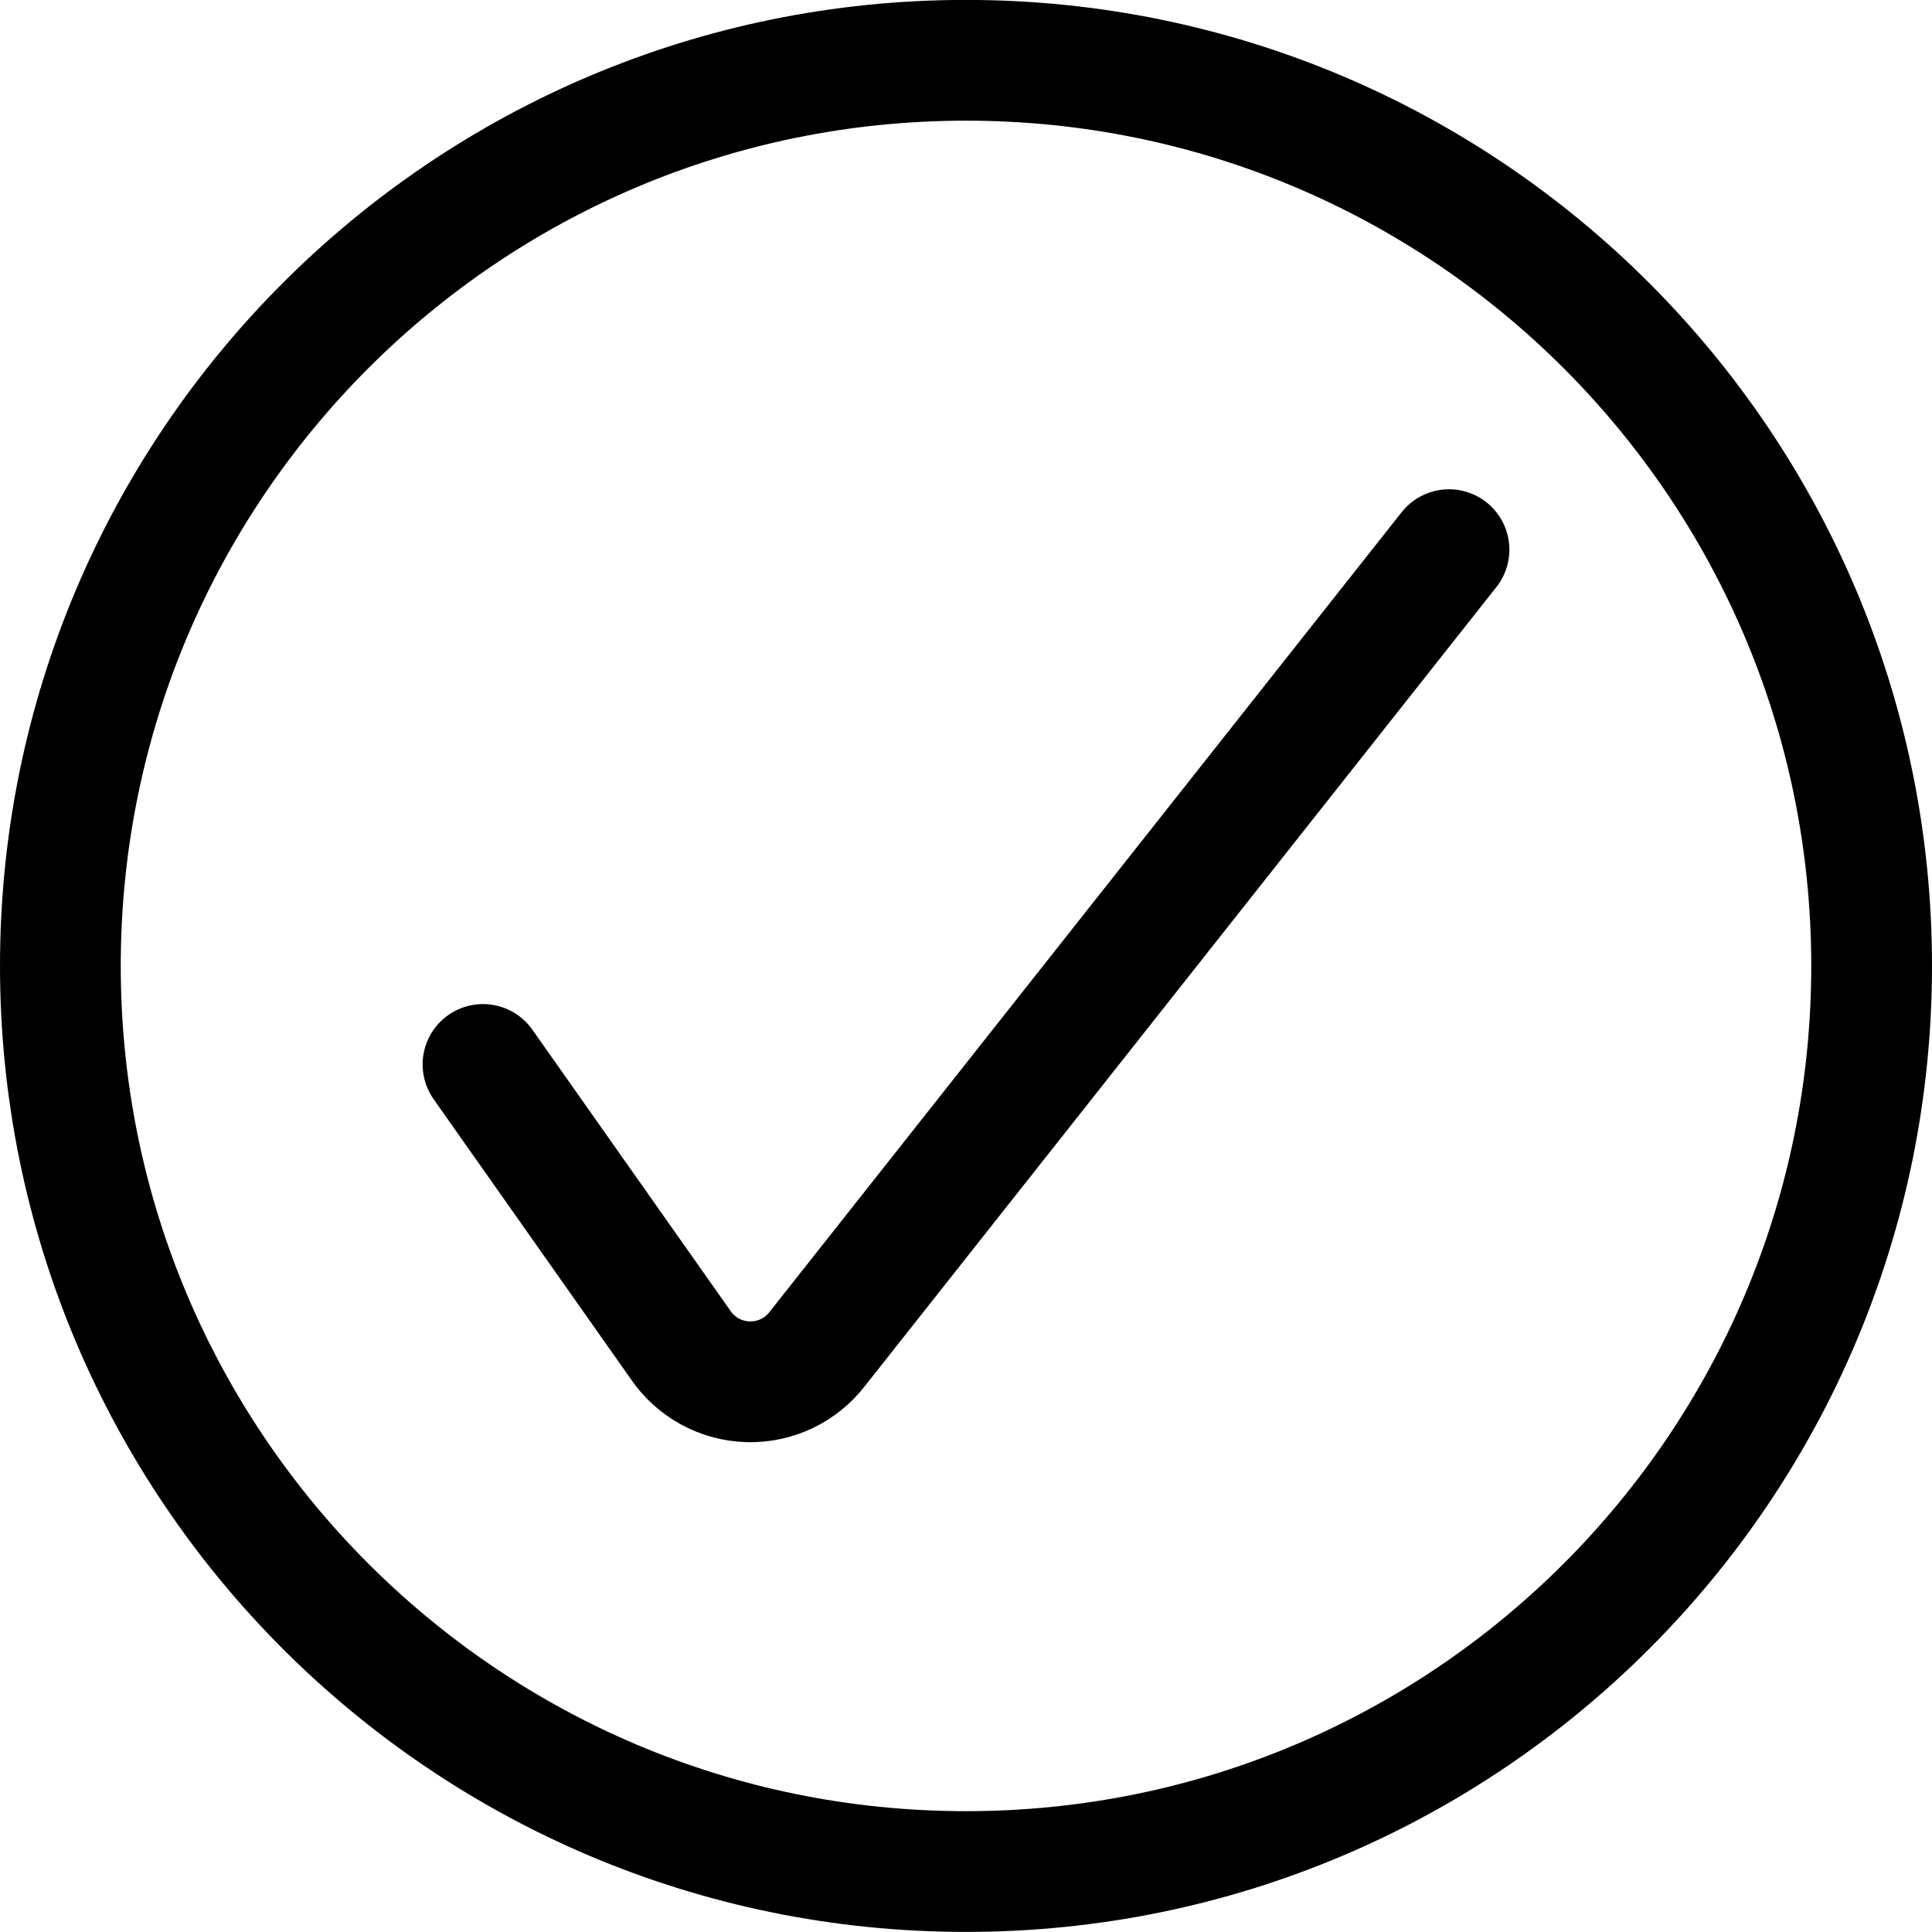
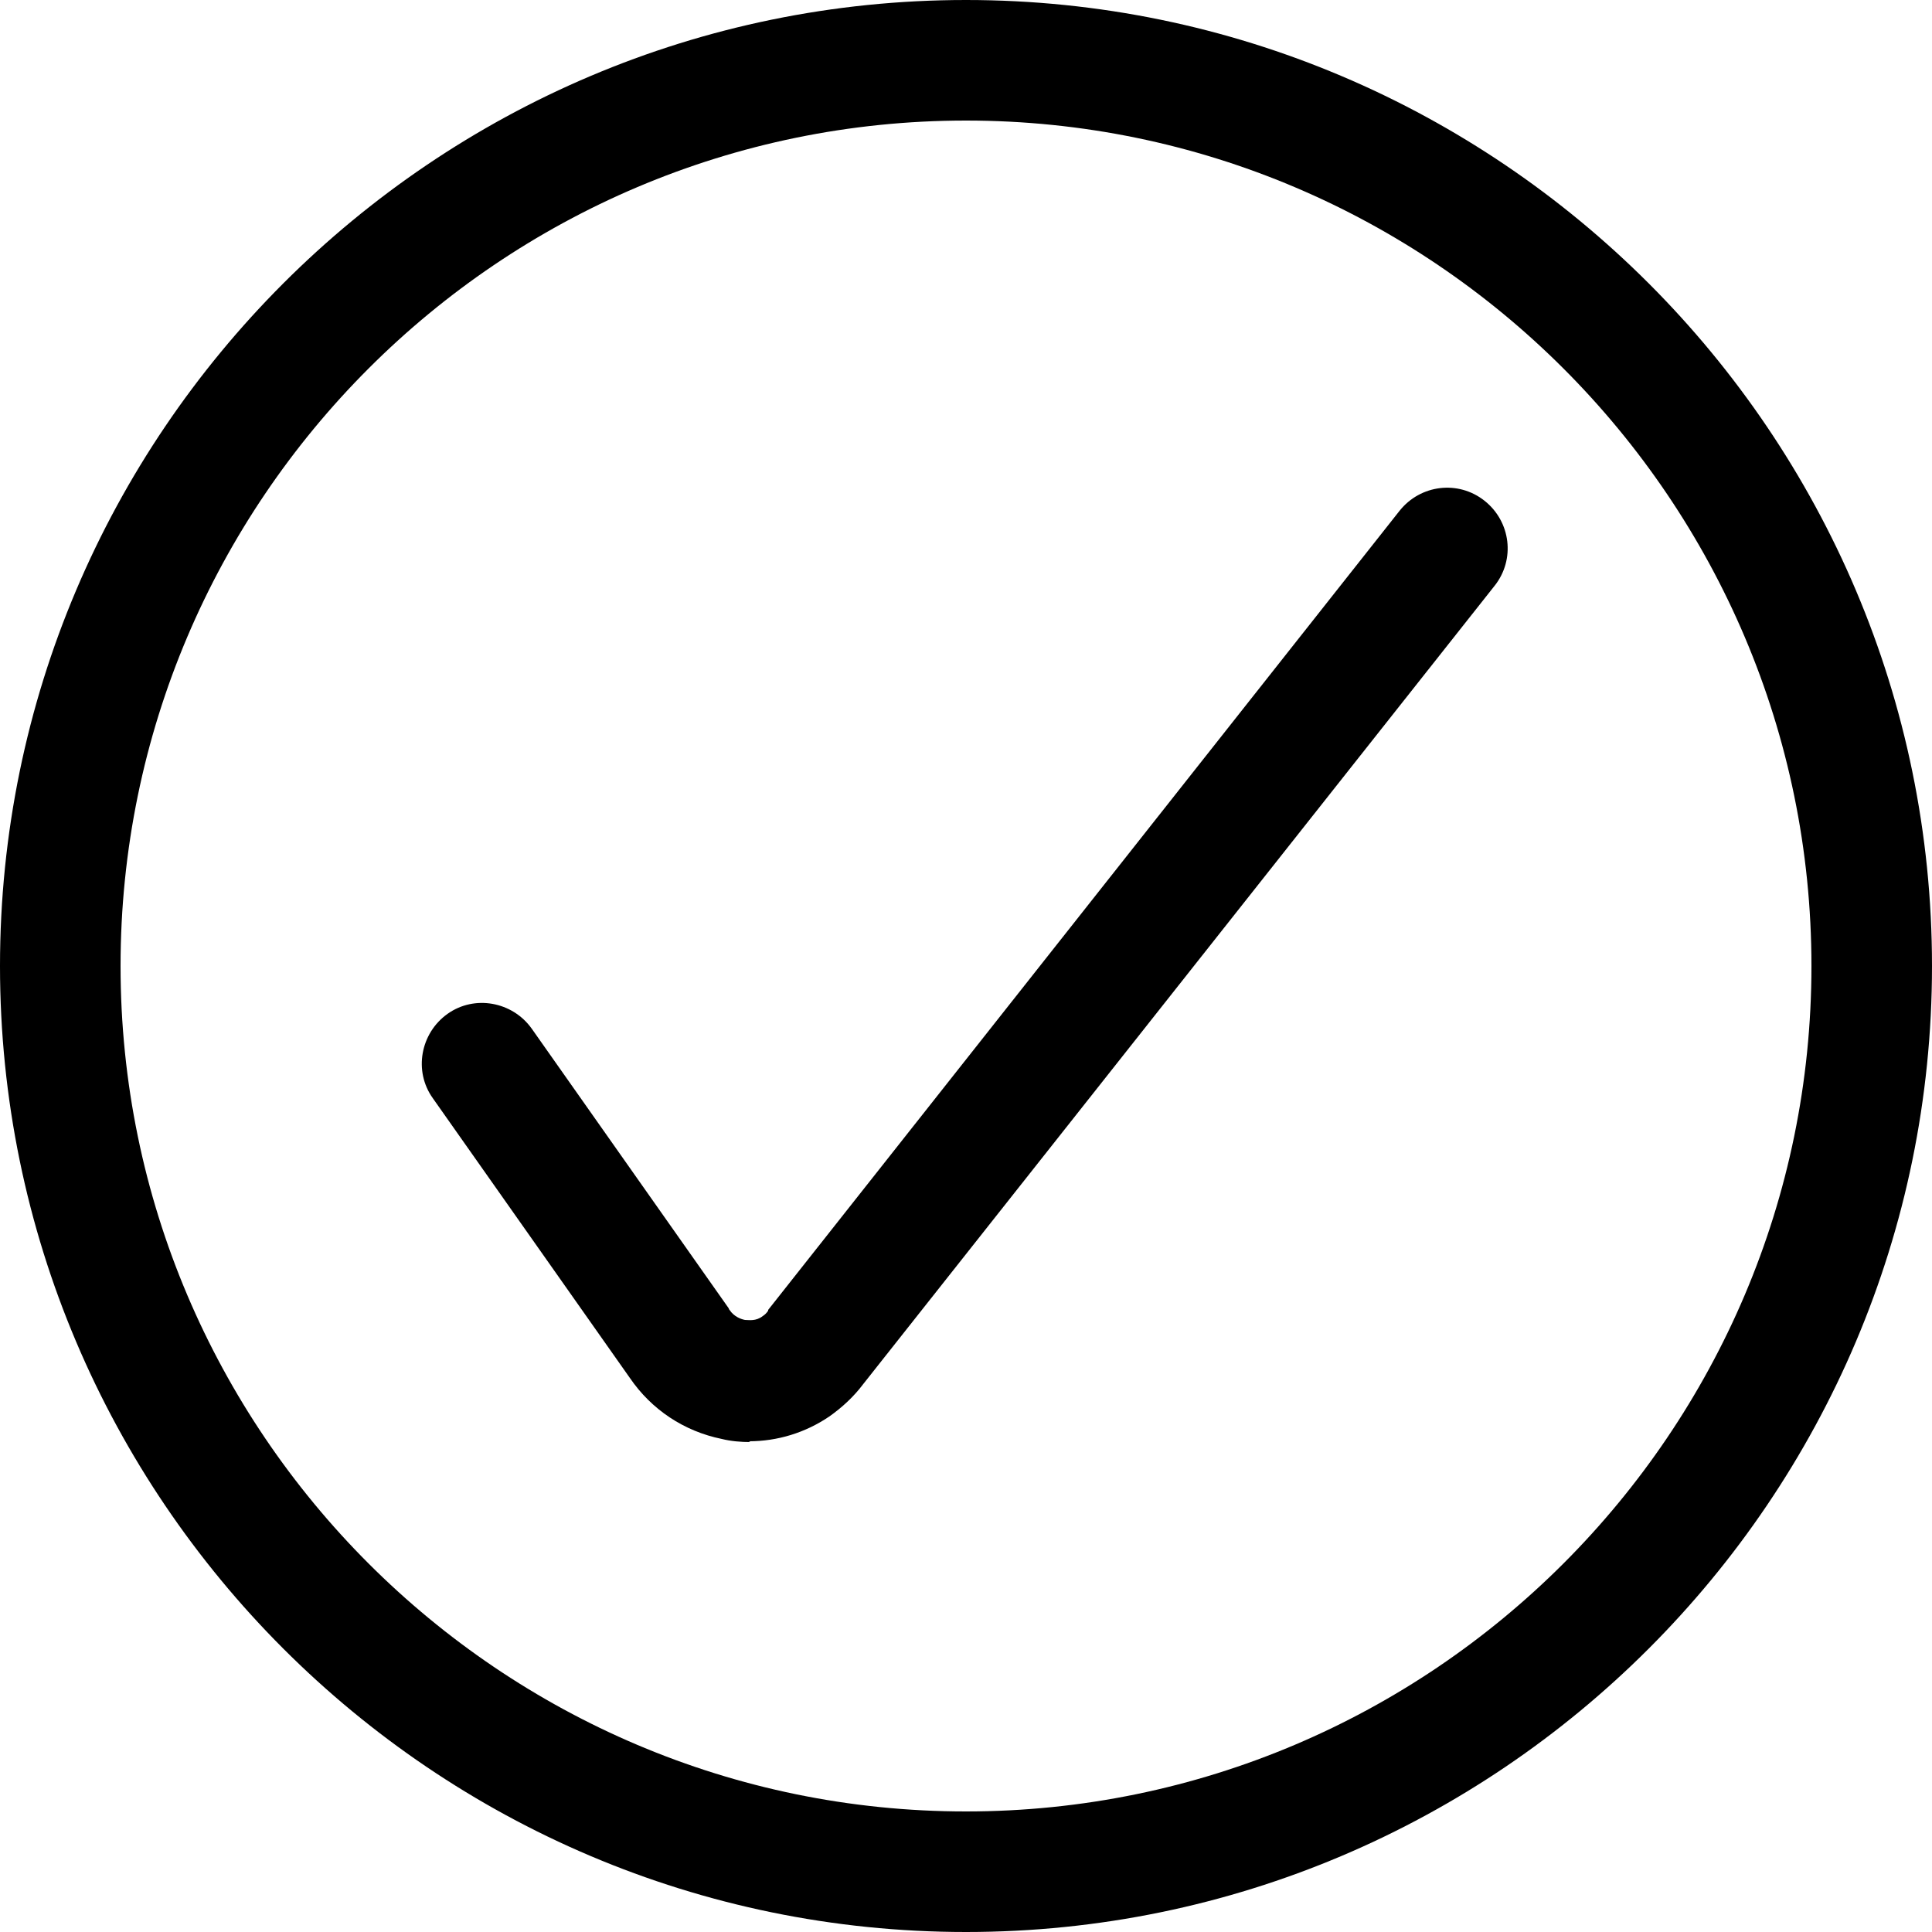
- <svg xmlns="http://www.w3.org/2000/svg" viewBox="0 0 250 250" height="250" width="250">
-   <g transform="matrix(10.41667,0,0,10.41667,0,0)">
-     <path d="M6,13.223,8.45,16.7a1.049,1.049,0,0,0,1.707.051L18,6.828" fill="none" stroke="#000000" stroke-linecap="round" stroke-linejoin="round" stroke-width="1.5" />
-     <path d="M0.750 11.999 A11.250 11.250 0 1 0 23.250 11.999 A11.250 11.250 0 1 0 0.750 11.999 Z" fill="none" stroke="#000000" stroke-linecap="round" stroke-linejoin="round" stroke-width="1.5" />
-   </g>
+ <svg xmlns="http://www.w3.org/2000/svg" id="Layer_1" version="1.1" viewBox="0 0 250 250">
+   <path d="M97.1,186.6c-1.2,0-2.5-.1-3.7-.4-4.9-1-9.1-3.8-11.9-7.9l-25.5-36.2c-2.5-3.5-1.6-8.4,1.9-10.9,3.5-2.5,8.4-1.6,10.9,1.9l25.5,36.2c0,0,0,.1.1.2.6.9,1.5,1.2,2,1.3.5,0,1.4.2,2.3-.5.3-.2.5-.4.7-.7,0,0,0,0,0-.1l81.7-103.4c2.7-3.4,7.6-4,11-1.3,3.4,2.7,4,7.6,1.3,11l-81.7,103.3c-1.2,1.6-2.7,3-4.4,4.2-3.1,2.1-6.7,3.2-10.4,3.2Z" />
+   <path d="M125,250C56.1,250,0,193.9,0,125S56.1,0,125,0s125,56.1,125,125-56.1,125-125,125ZM125,15.6c-60.3,0-109.4,49.1-109.4,109.4s49.1,109.4,109.4,109.4,109.4-49.1,109.4-109.4S185.3,15.6,125,15.6Z" />
</svg>
